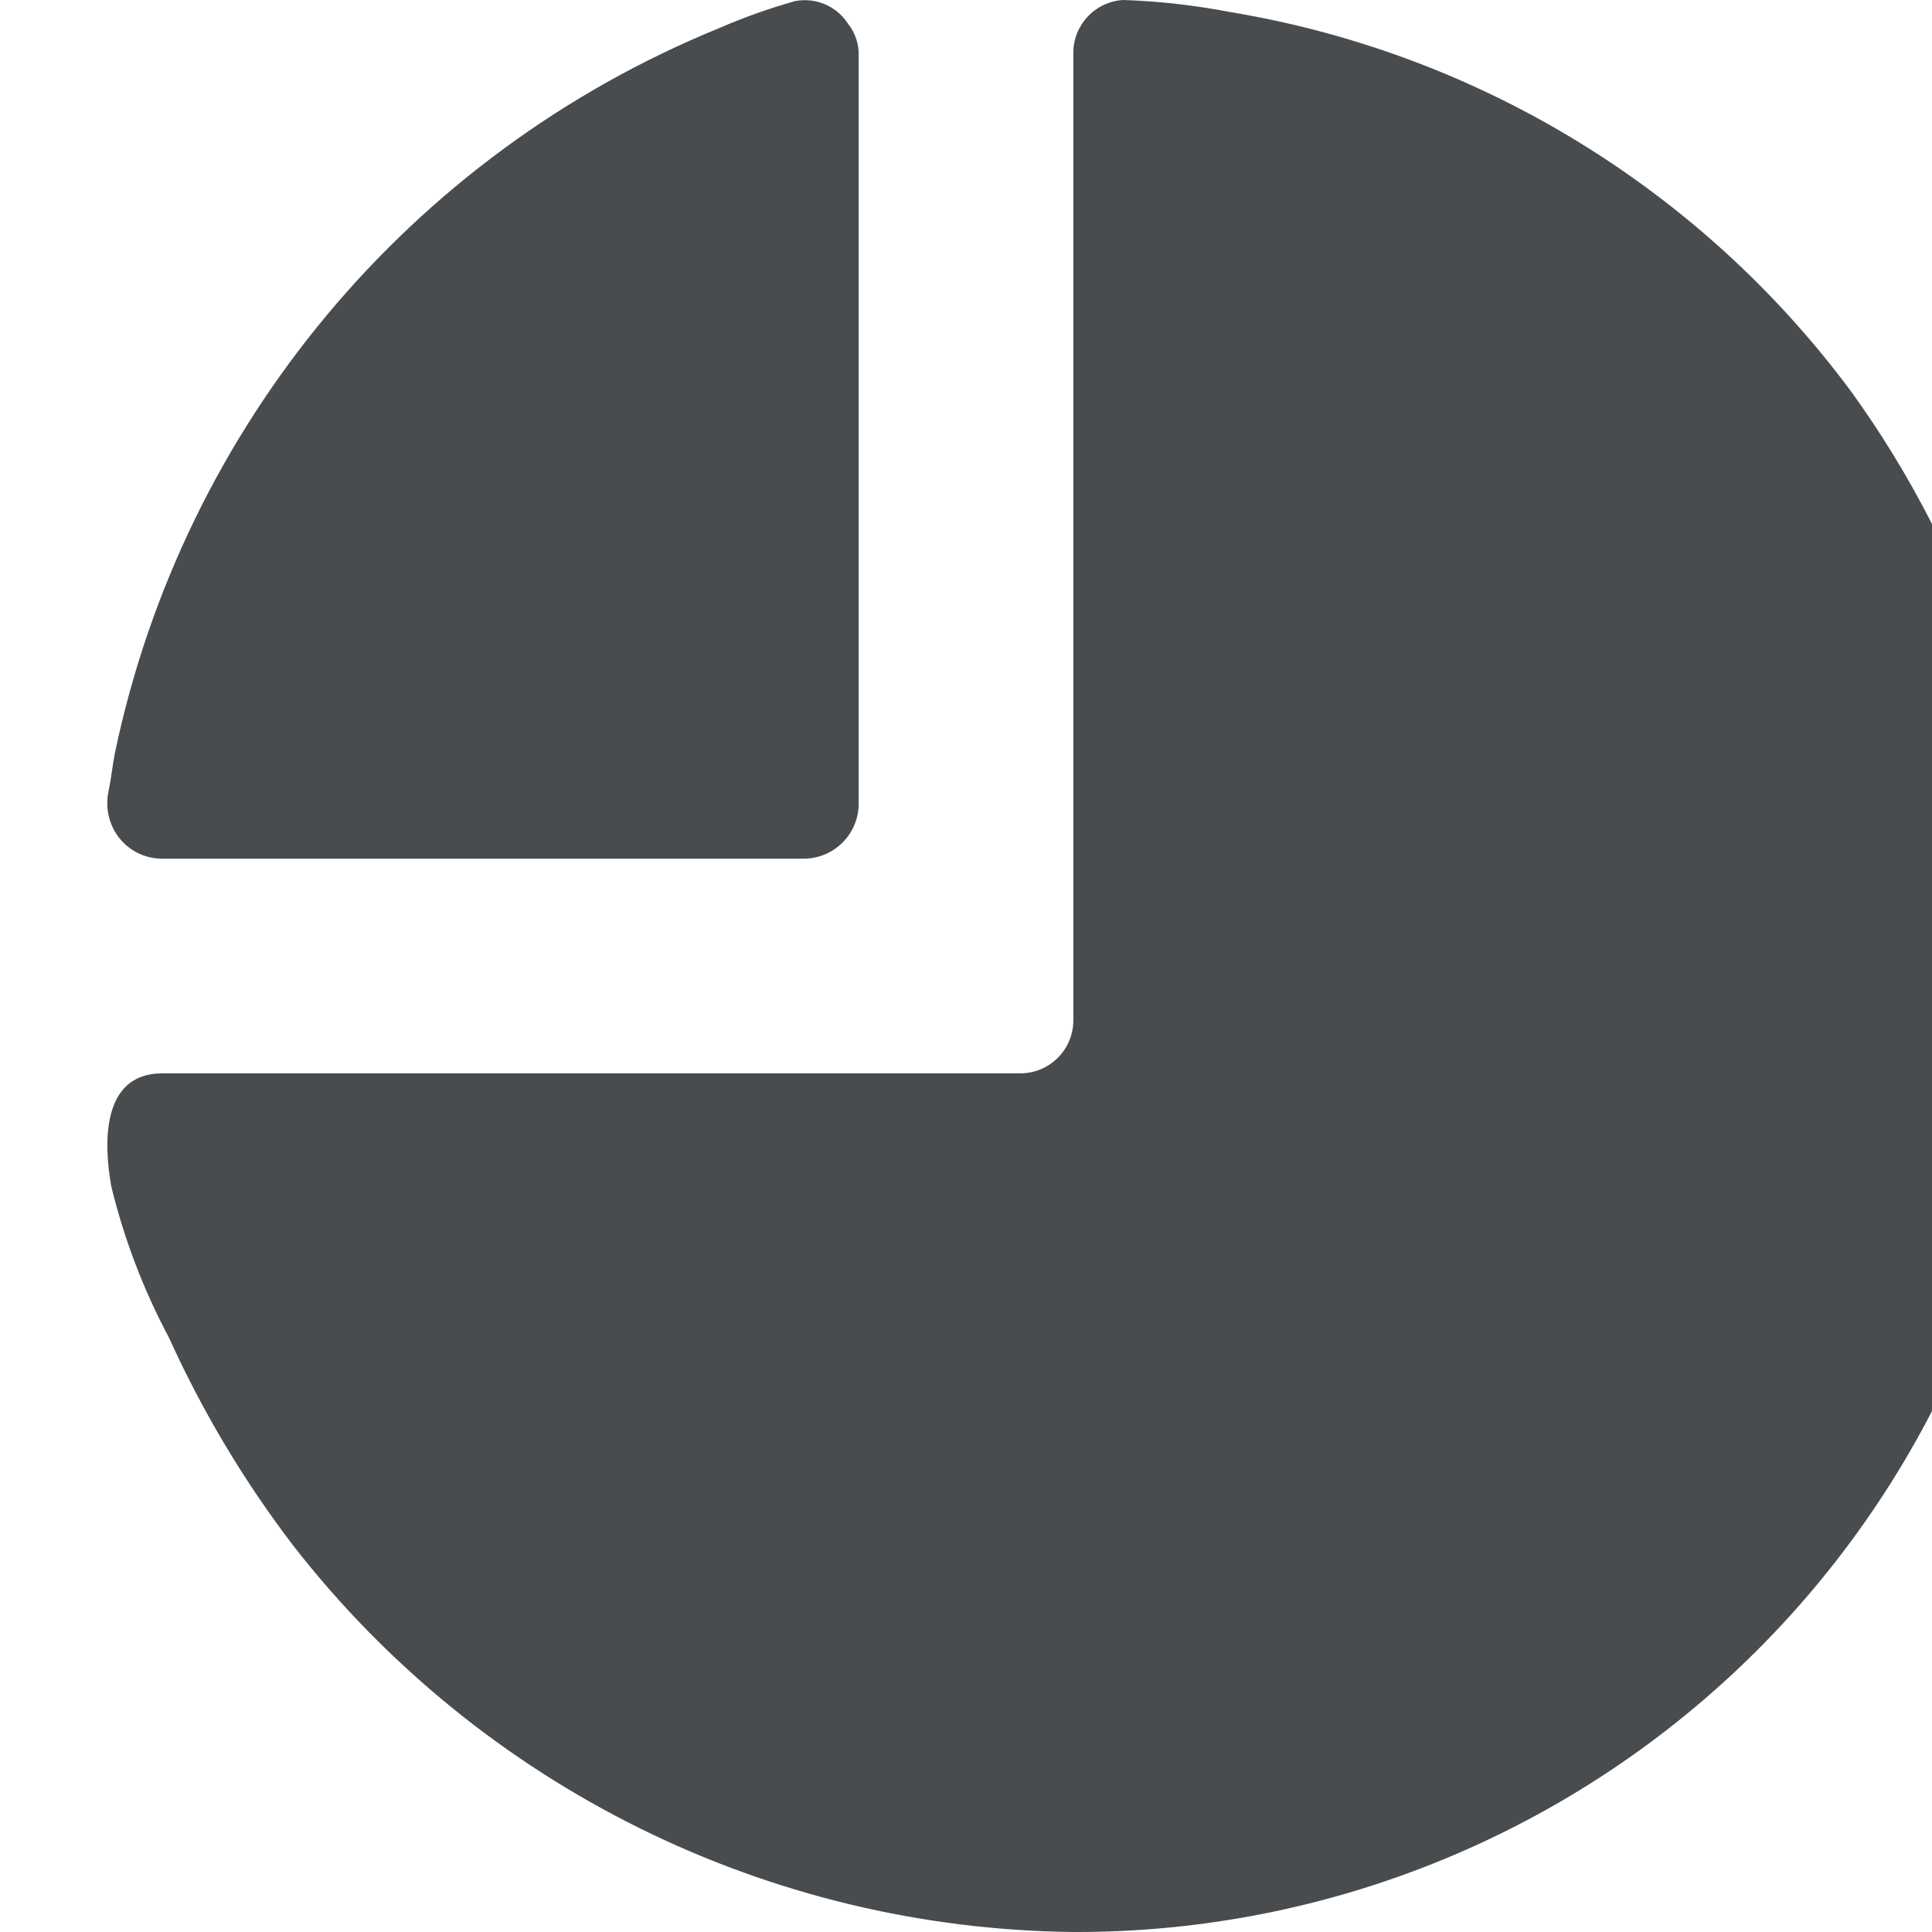
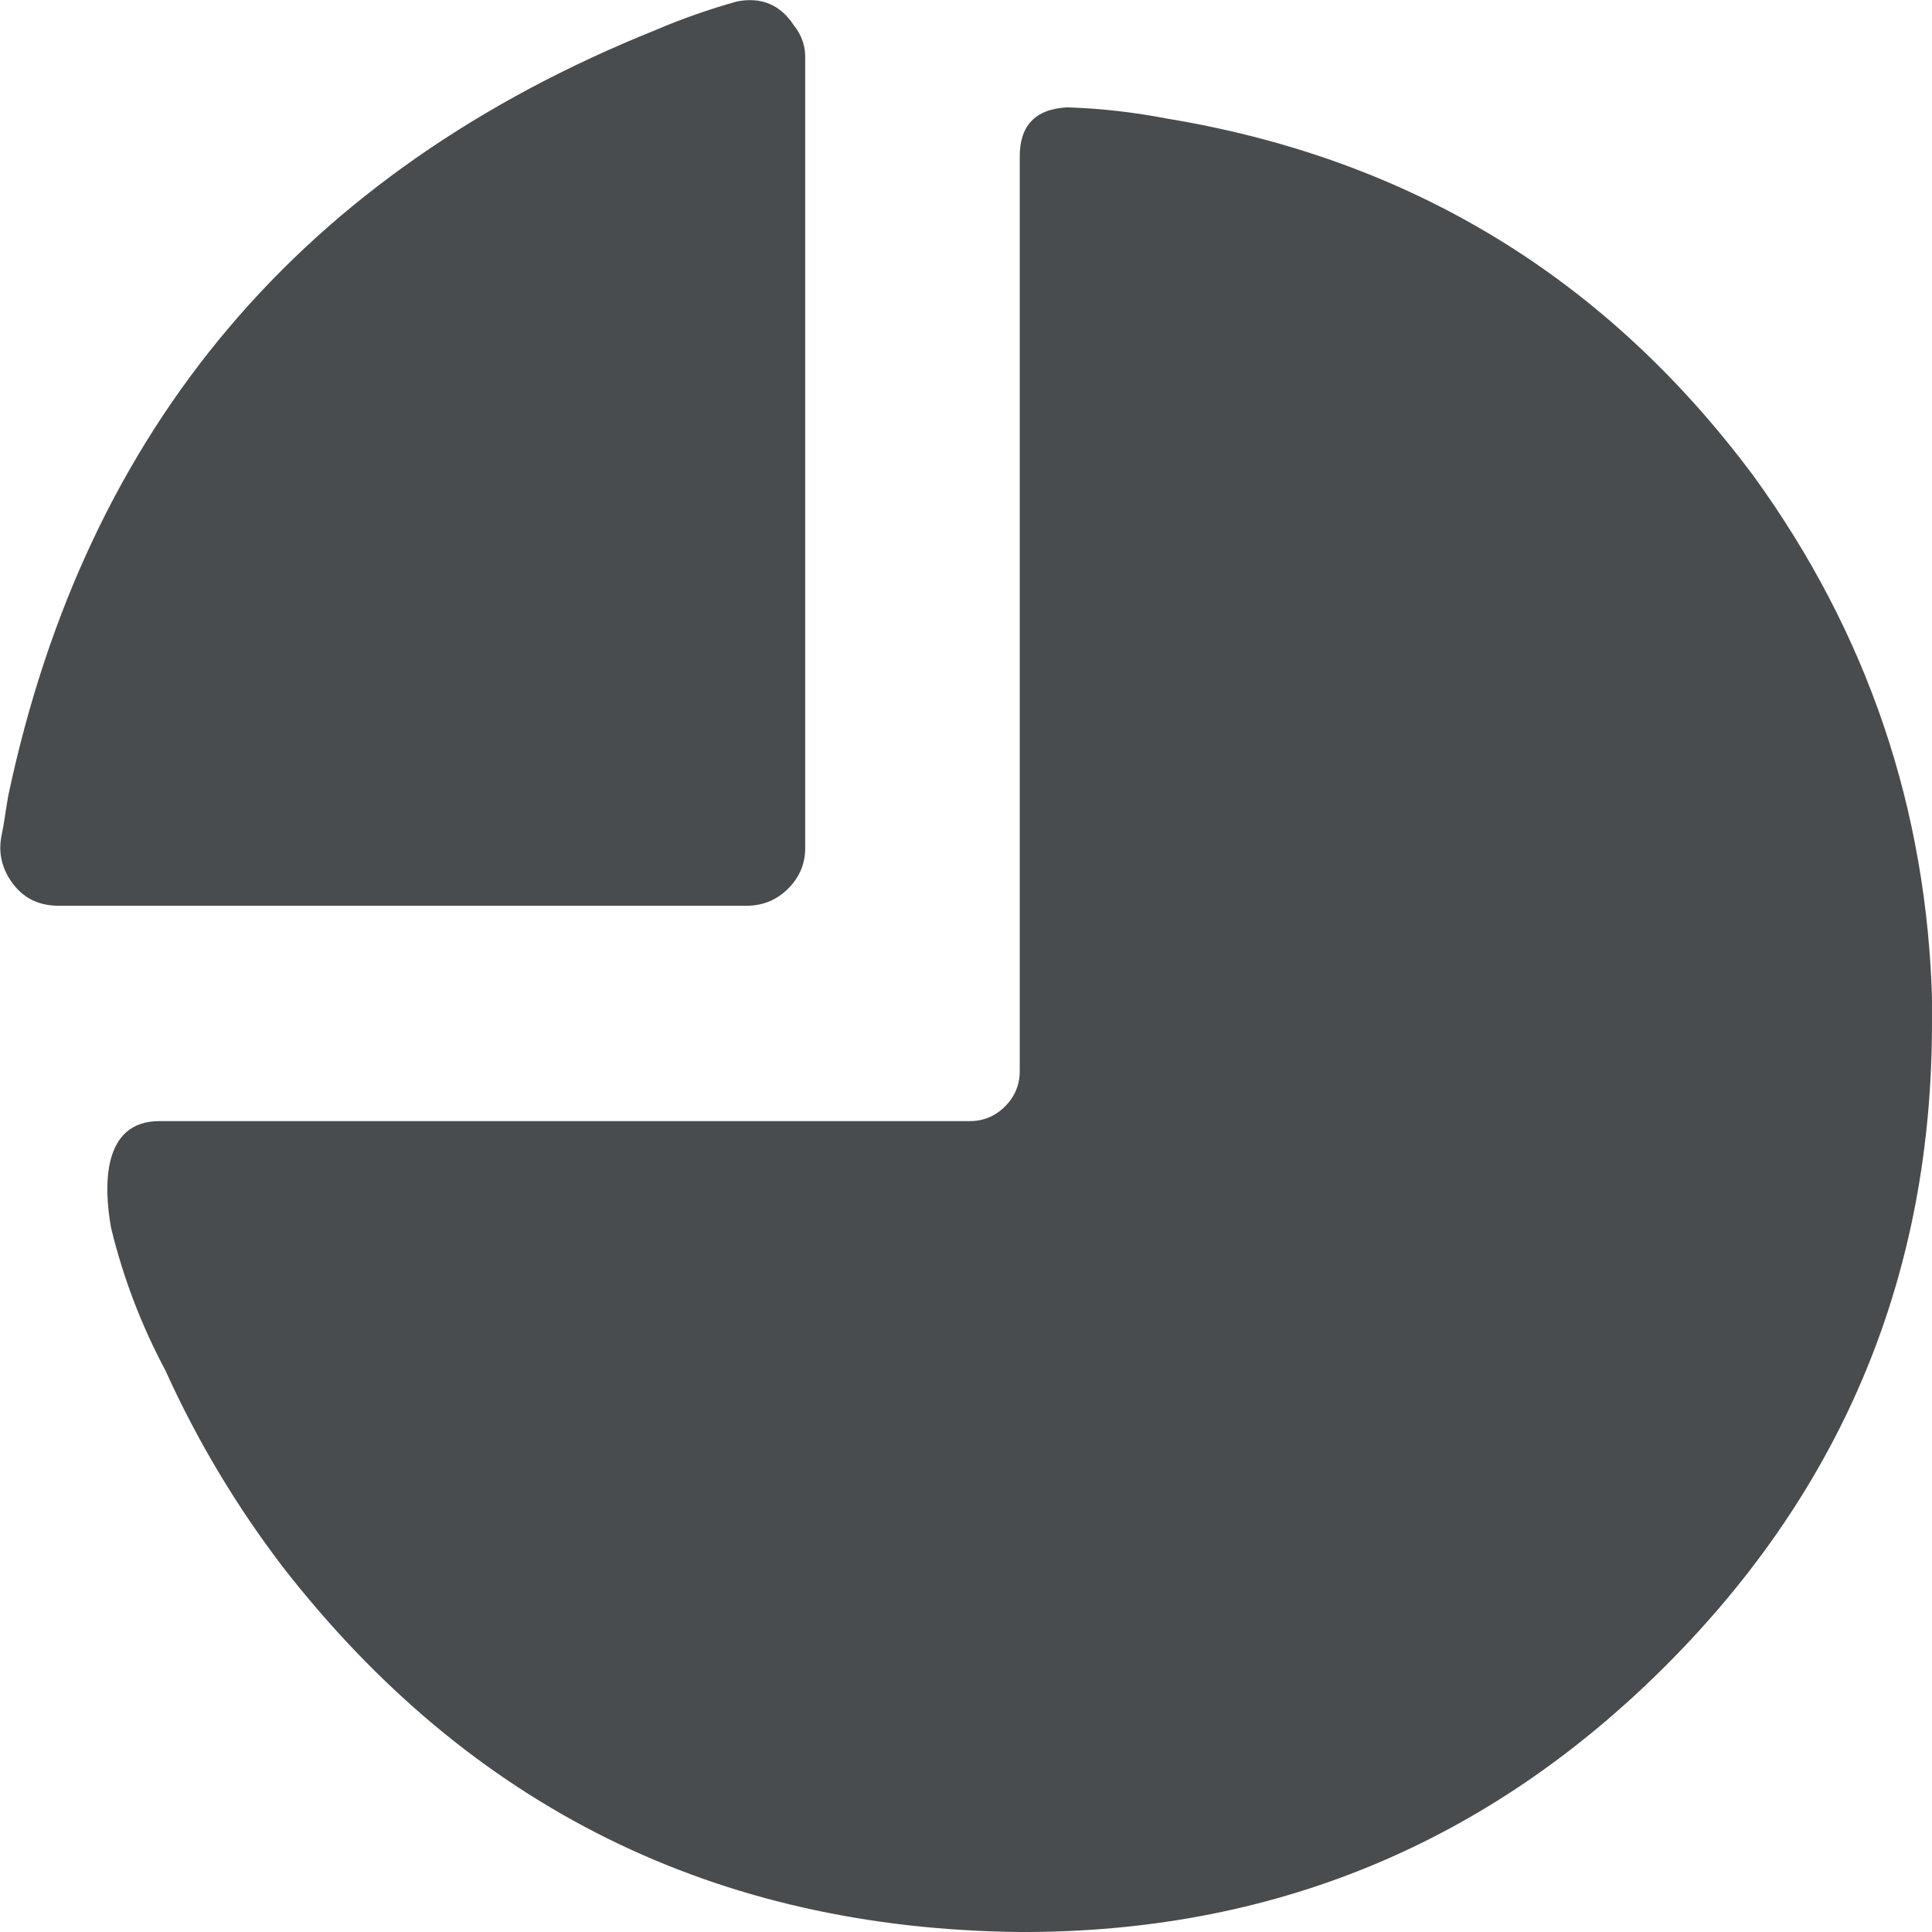
- <svg xmlns="http://www.w3.org/2000/svg" height="18" width="18" viewBox="0 0 18 18">
-   <g fill="#494c4e" fill-rule="evenodd">
-     <path d="M8 .524v6.951A.513.513 0 0 1 7.49 8H1.509a.508.508 0 0 1-.439-.253.529.529 0 0 1-.059-.374c.024-.116.036-.234.058-.35A9.369 9.369 0 0 1 6.7.262c.23-.1.467-.184.708-.252A.479.479 0 0 1 7.9.22a.456.456 0 0 1 .1.304z" />
-     <path d="M19 8.84V9a8.969 8.969 0 0 1-9 9 9.335 9.335 0 0 1-7.268-3.6 9.946 9.946 0 0 1-1.158-1.938 6.006 6.006 0 0 1-.537-1.408C.965 10.653.943 10 1.513 10H9.5a.494.494 0 0 0 .5-.5v-9a.493.493 0 0 1 .467-.5c.333.011.665.049.993.112a9.046 9.046 0 0 1 5.784 3.532A9.26 9.26 0 0 1 19 8.84z" />
+ <svg xmlns="http://www.w3.org/2000/svg" version="1.1" viewBox="0 0 18 18">
+   <g fill="none" fill-rule="evenodd">
+     <g transform="translate(.00183 .001084)">
+       <rect width="18" height="18" />
+       <path d="m7.5 7.884c0.004 0.151-0.048 0.281-0.155 0.39-0.107 0.109-0.237 0.163-0.391 0.164h-6.407c-0.209-1.4637e-4 -0.365-0.089-0.47-0.267-0.072-0.124-0.093-0.255-0.063-0.394 0.026-0.122 0.039-0.247 0.062-0.369 0.727-3.429 2.737-5.806 6.032-7.13 0.246-0.105 0.5-0.194 0.758-0.266 0.226-0.043 0.402 0.031 0.527 0.221 0.076 0.094 0.112 0.201 0.107 0.321l5.3e-7 7.33z" fill="#494C4E" />
+       <path d="m17.998 9.348v0.151c0.008 2.351-0.819 4.357-2.481 6.019-1.662 1.662-3.668 2.489-6.019 2.481-2.835-0.03-5.123-1.163-6.864-3.4-0.434-0.568-0.799-1.179-1.094-1.83-0.225-0.422-0.394-0.865-0.507-1.33-0.068-0.379-0.089-0.995 0.45-0.995h7.543c0.131 0.002 0.243-0.044 0.336-0.137 0.093-0.093 0.138-0.205 0.137-0.336l-9.5e-7 -8.5c-0.005-0.299 0.142-0.456 0.441-0.472 0.315 0.01 0.628 0.046 0.938 0.106 2.27 0.376 4.091 1.488 5.463 3.336 1.06 1.464 1.613 3.1 1.659 4.907z" fill="#494C4E" />
+     </g>
  </g>
</svg>
